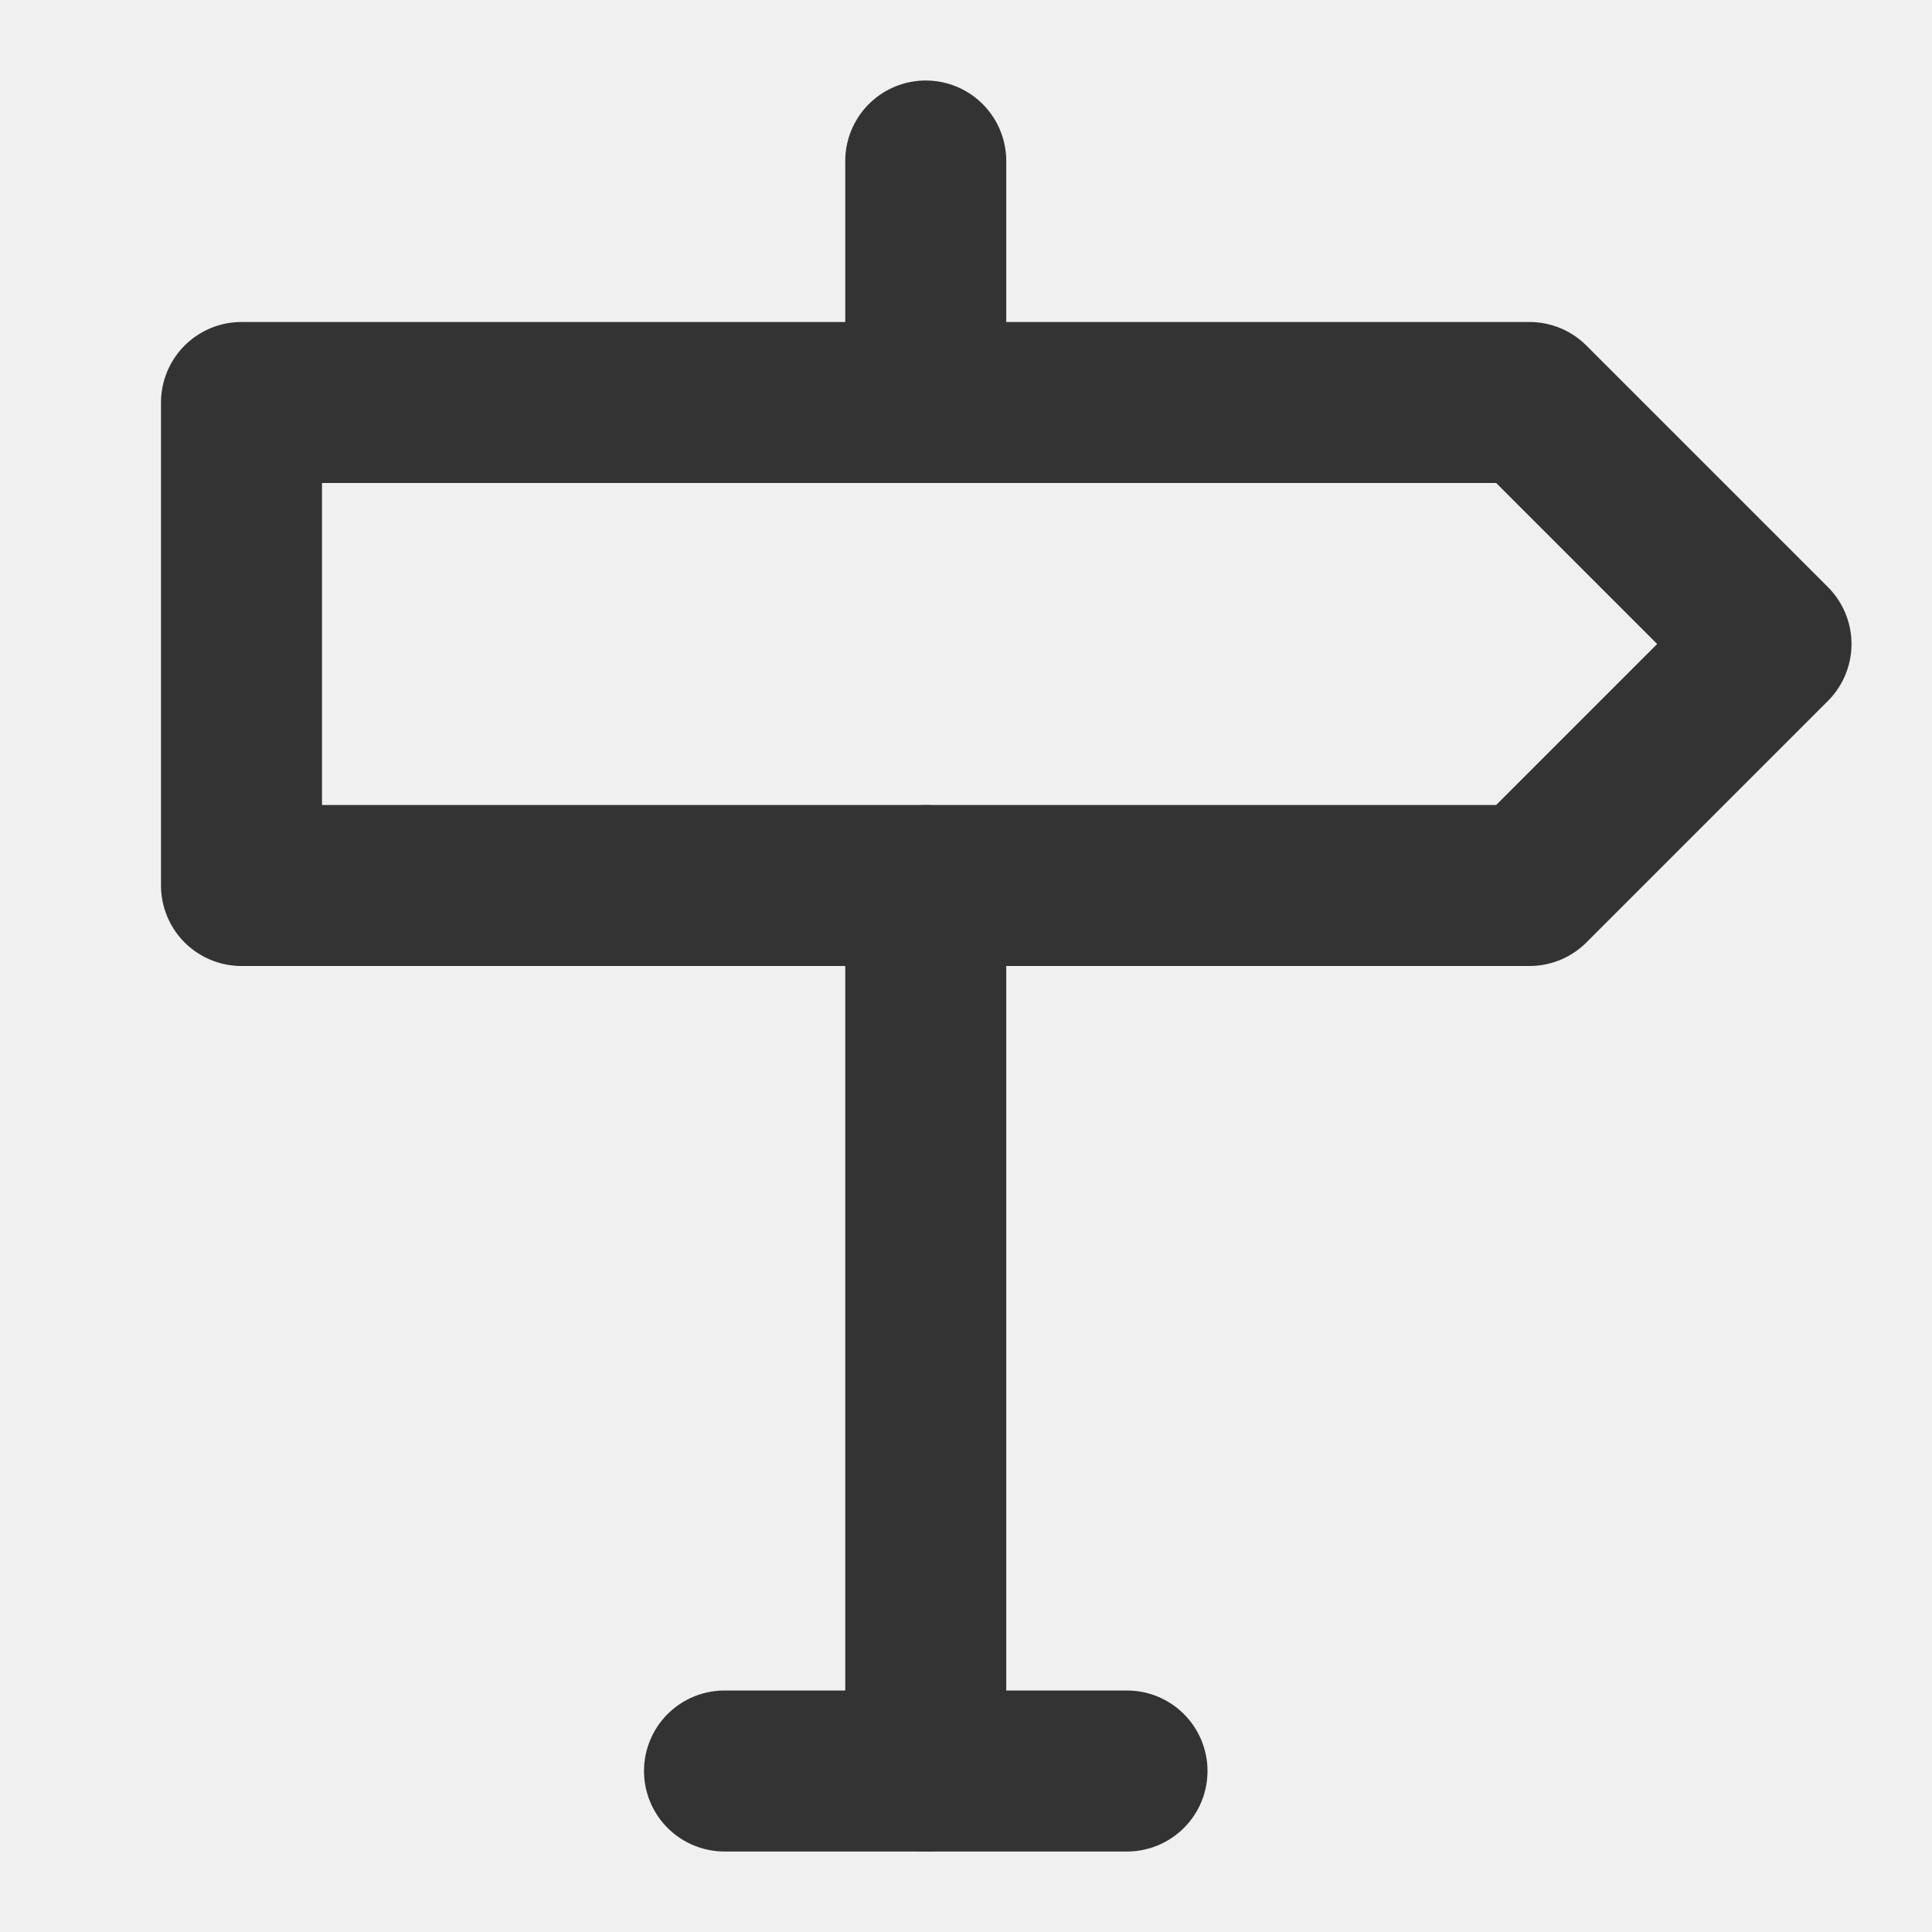
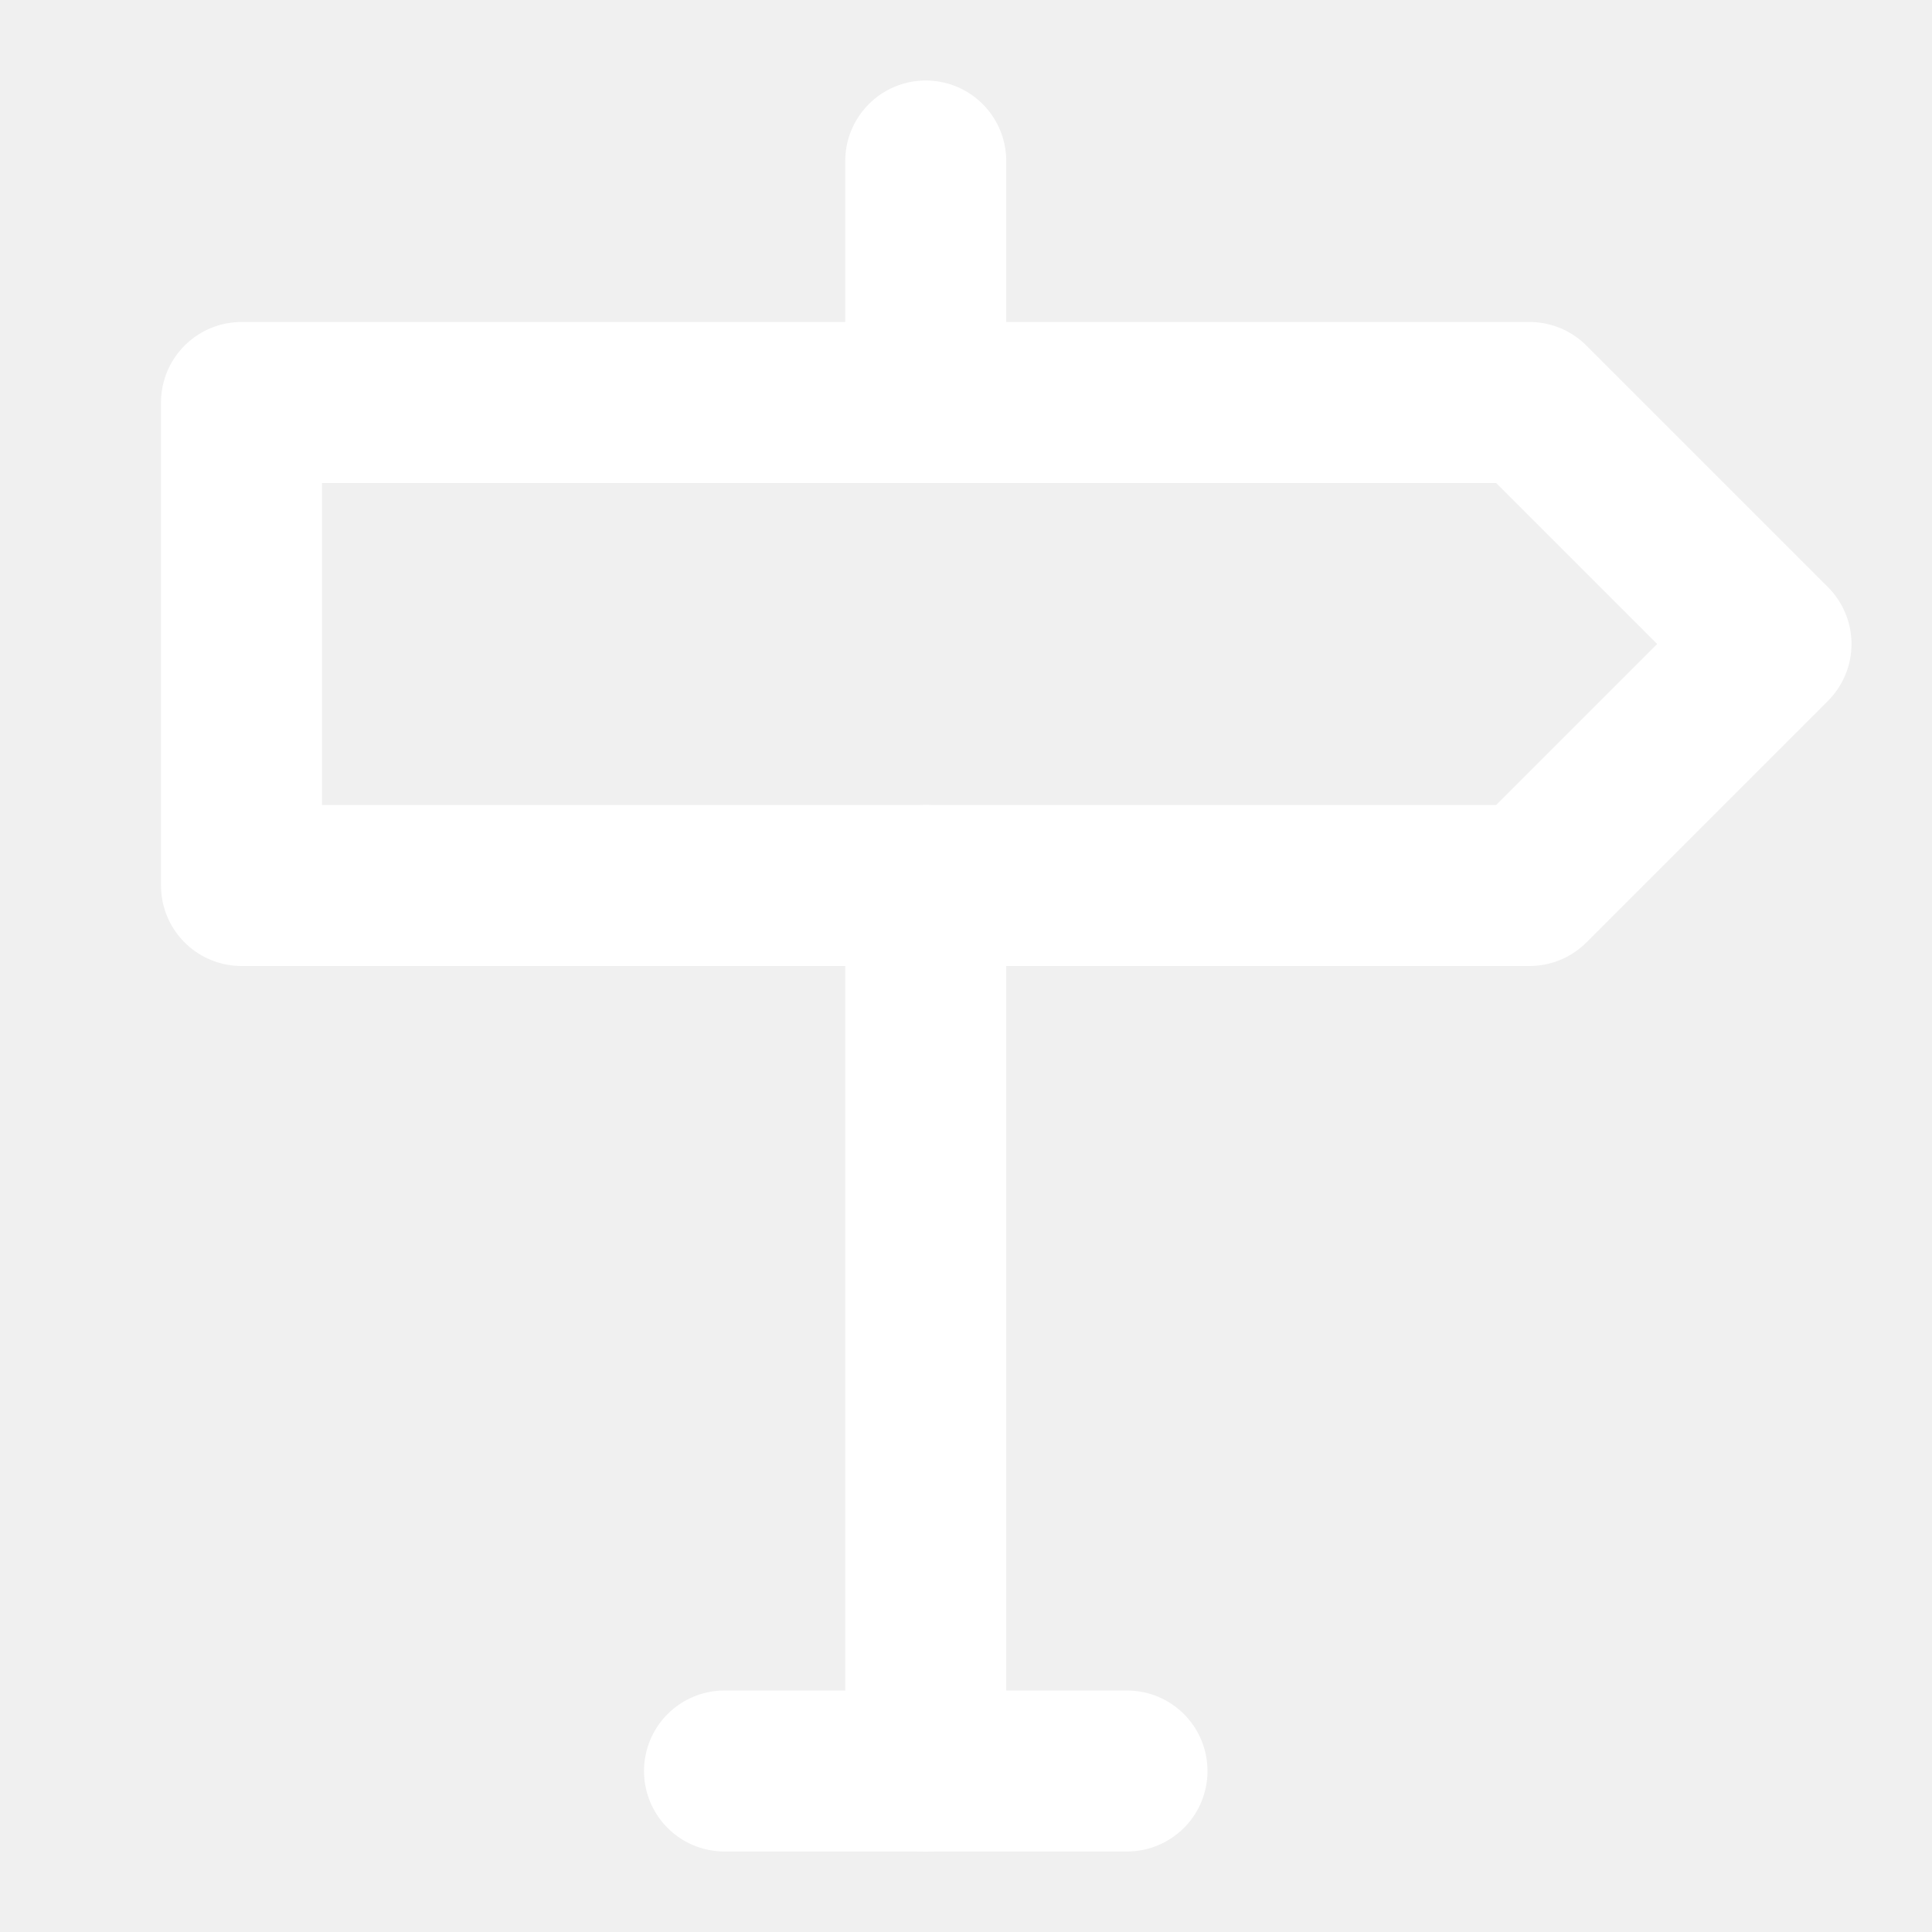
<svg xmlns="http://www.w3.org/2000/svg" width="24" height="24" viewBox="0 0 48 48" fill="none">
-   <path d="M6 10V22H38L44 16L38 10H6Z" fill="none" stroke="#333" stroke-width="4" stroke-linejoin="round" />
-   <path d="M23 22V44" stroke="#333" stroke-width="4" stroke-linecap="round" stroke-linejoin="round" />
-   <path d="M23 4V10" stroke="#333" stroke-width="4" stroke-linecap="round" stroke-linejoin="round" />
-   <path d="M18 44H28" stroke="#333" stroke-width="4" stroke-linecap="round" stroke-linejoin="round" />
+   <path d="M6 10V22H38L44 16L38 10H6Z" fill="none" stroke="#ffffff" stroke-width="4" stroke-linejoin="round" />
+   <path d="M23 22V44" stroke="#ffffff" stroke-width="4" stroke-linecap="round" stroke-linejoin="round" />
+   <path d="M23 4V10" stroke="#ffffff" stroke-width="4" stroke-linecap="round" stroke-linejoin="round" />
+   <path d="M18 44H28" stroke="#ffffff" stroke-width="4" stroke-linecap="round" stroke-linejoin="round" />
</svg>
